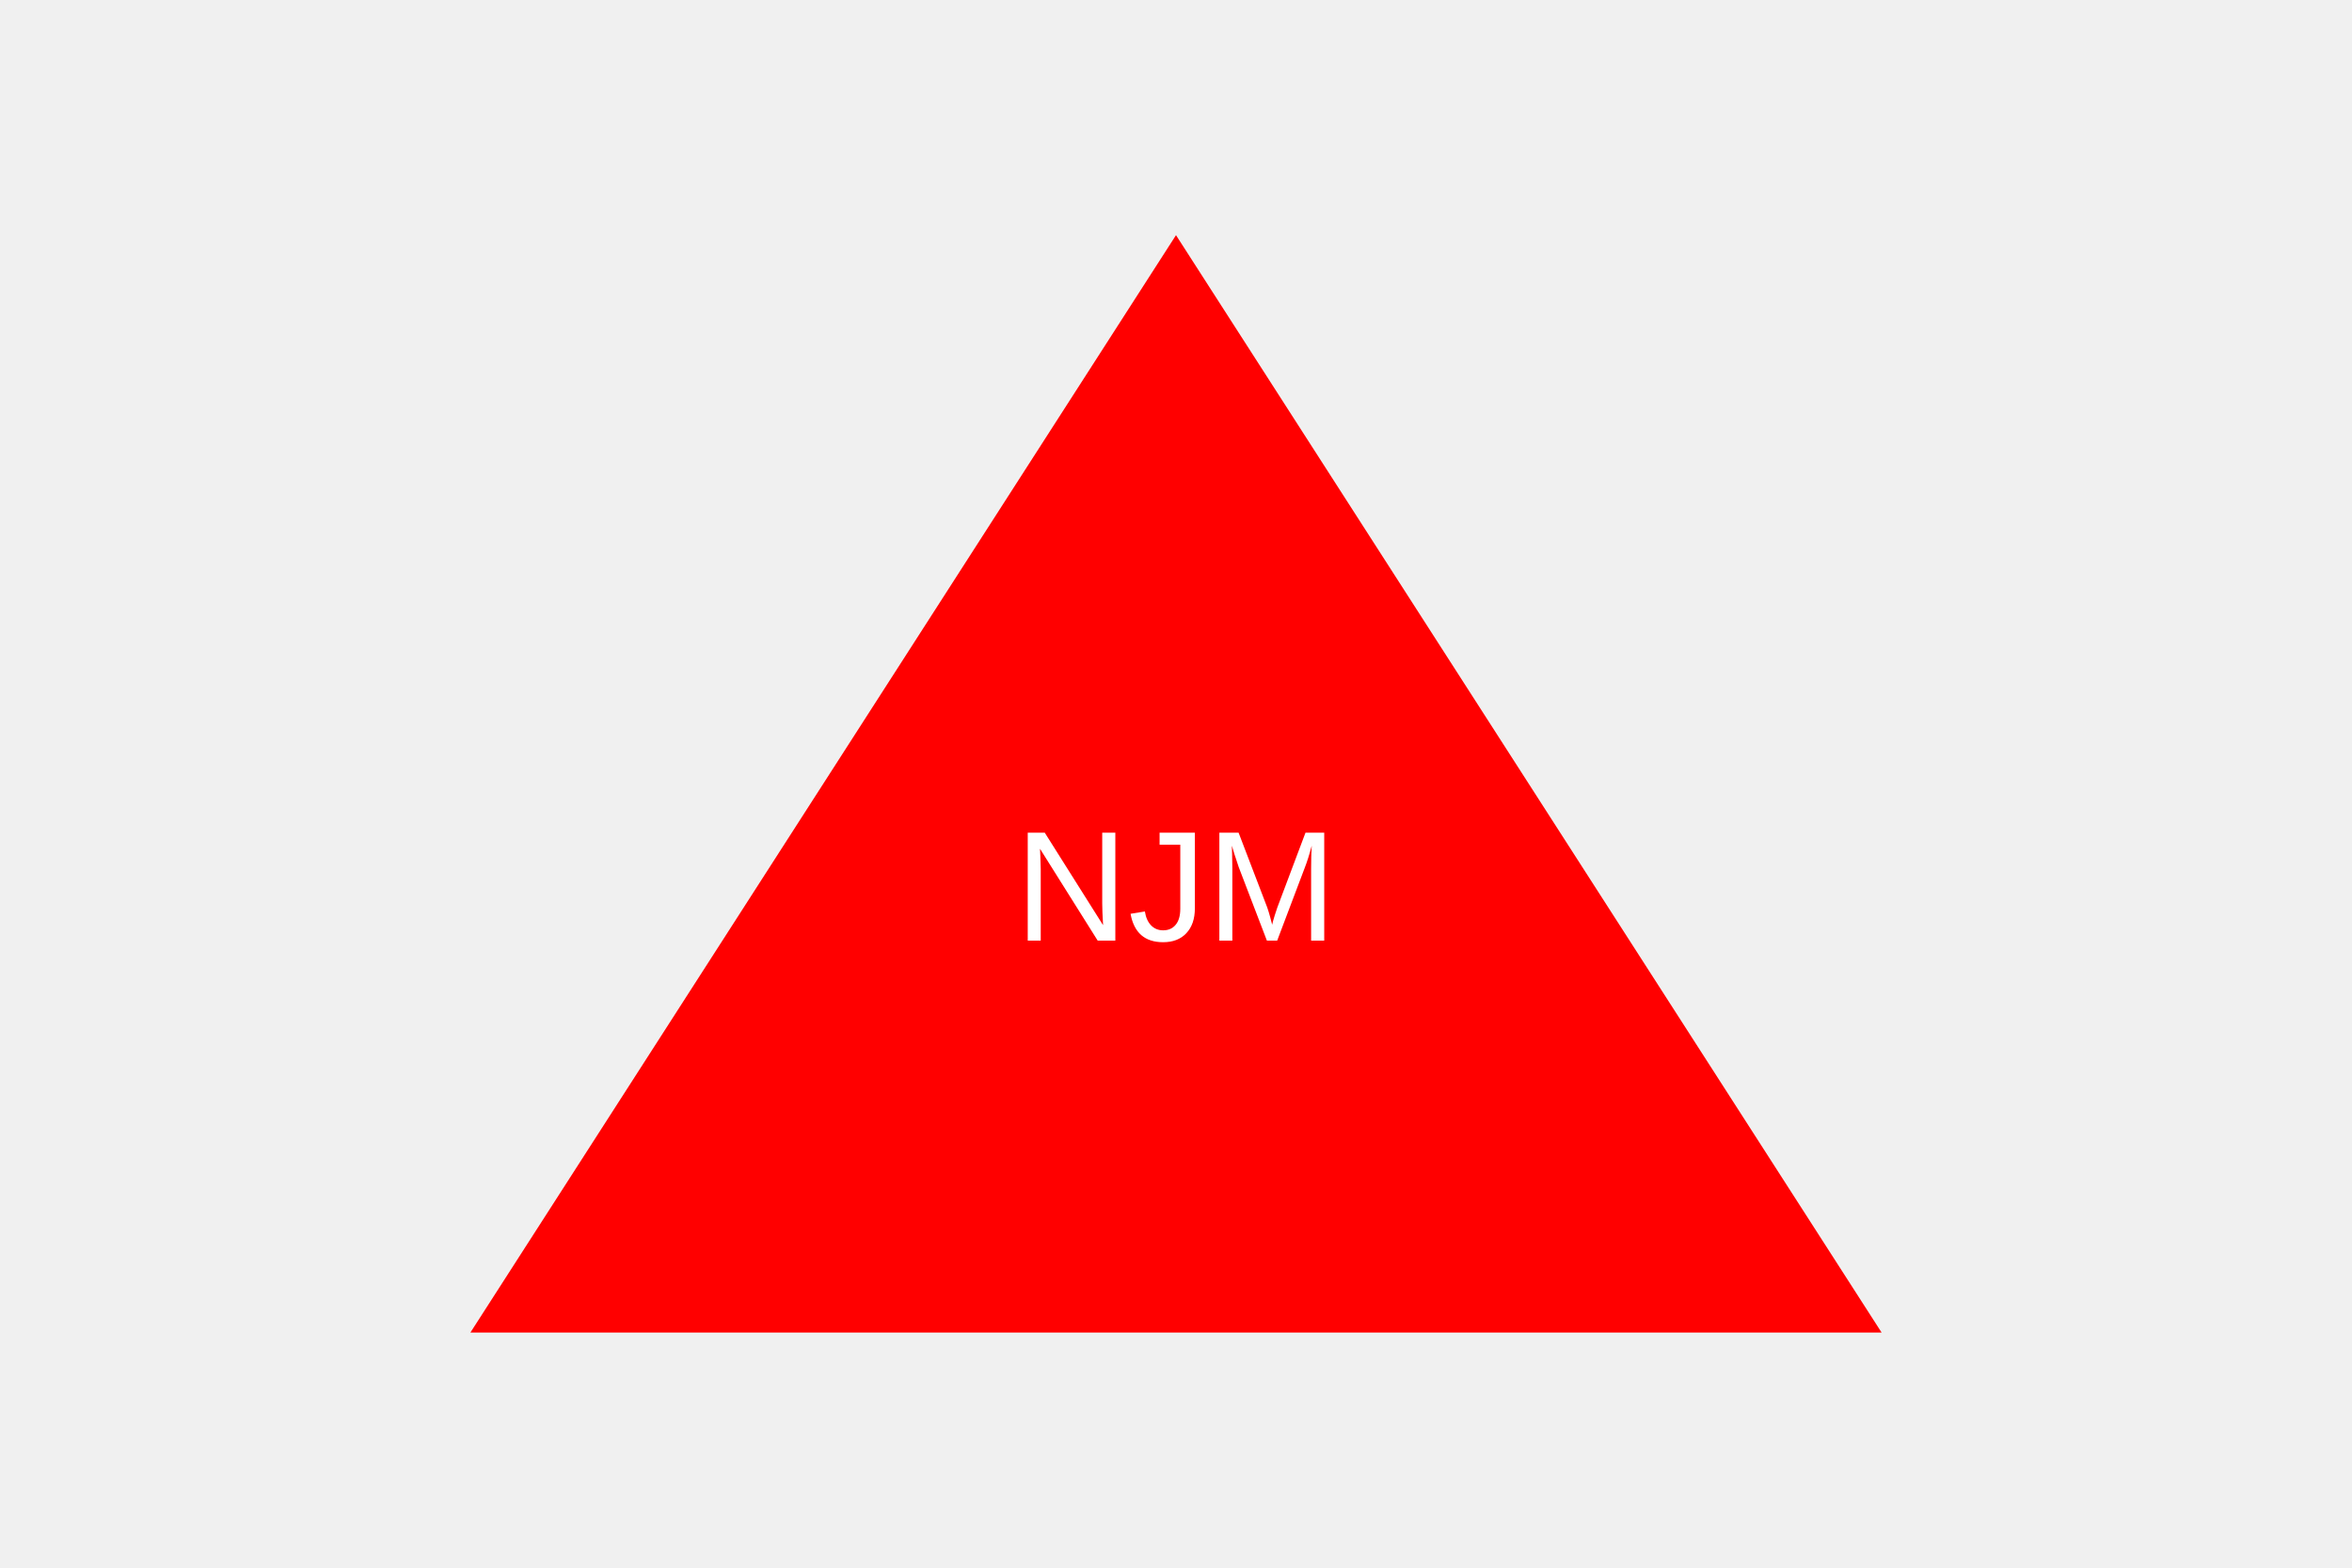
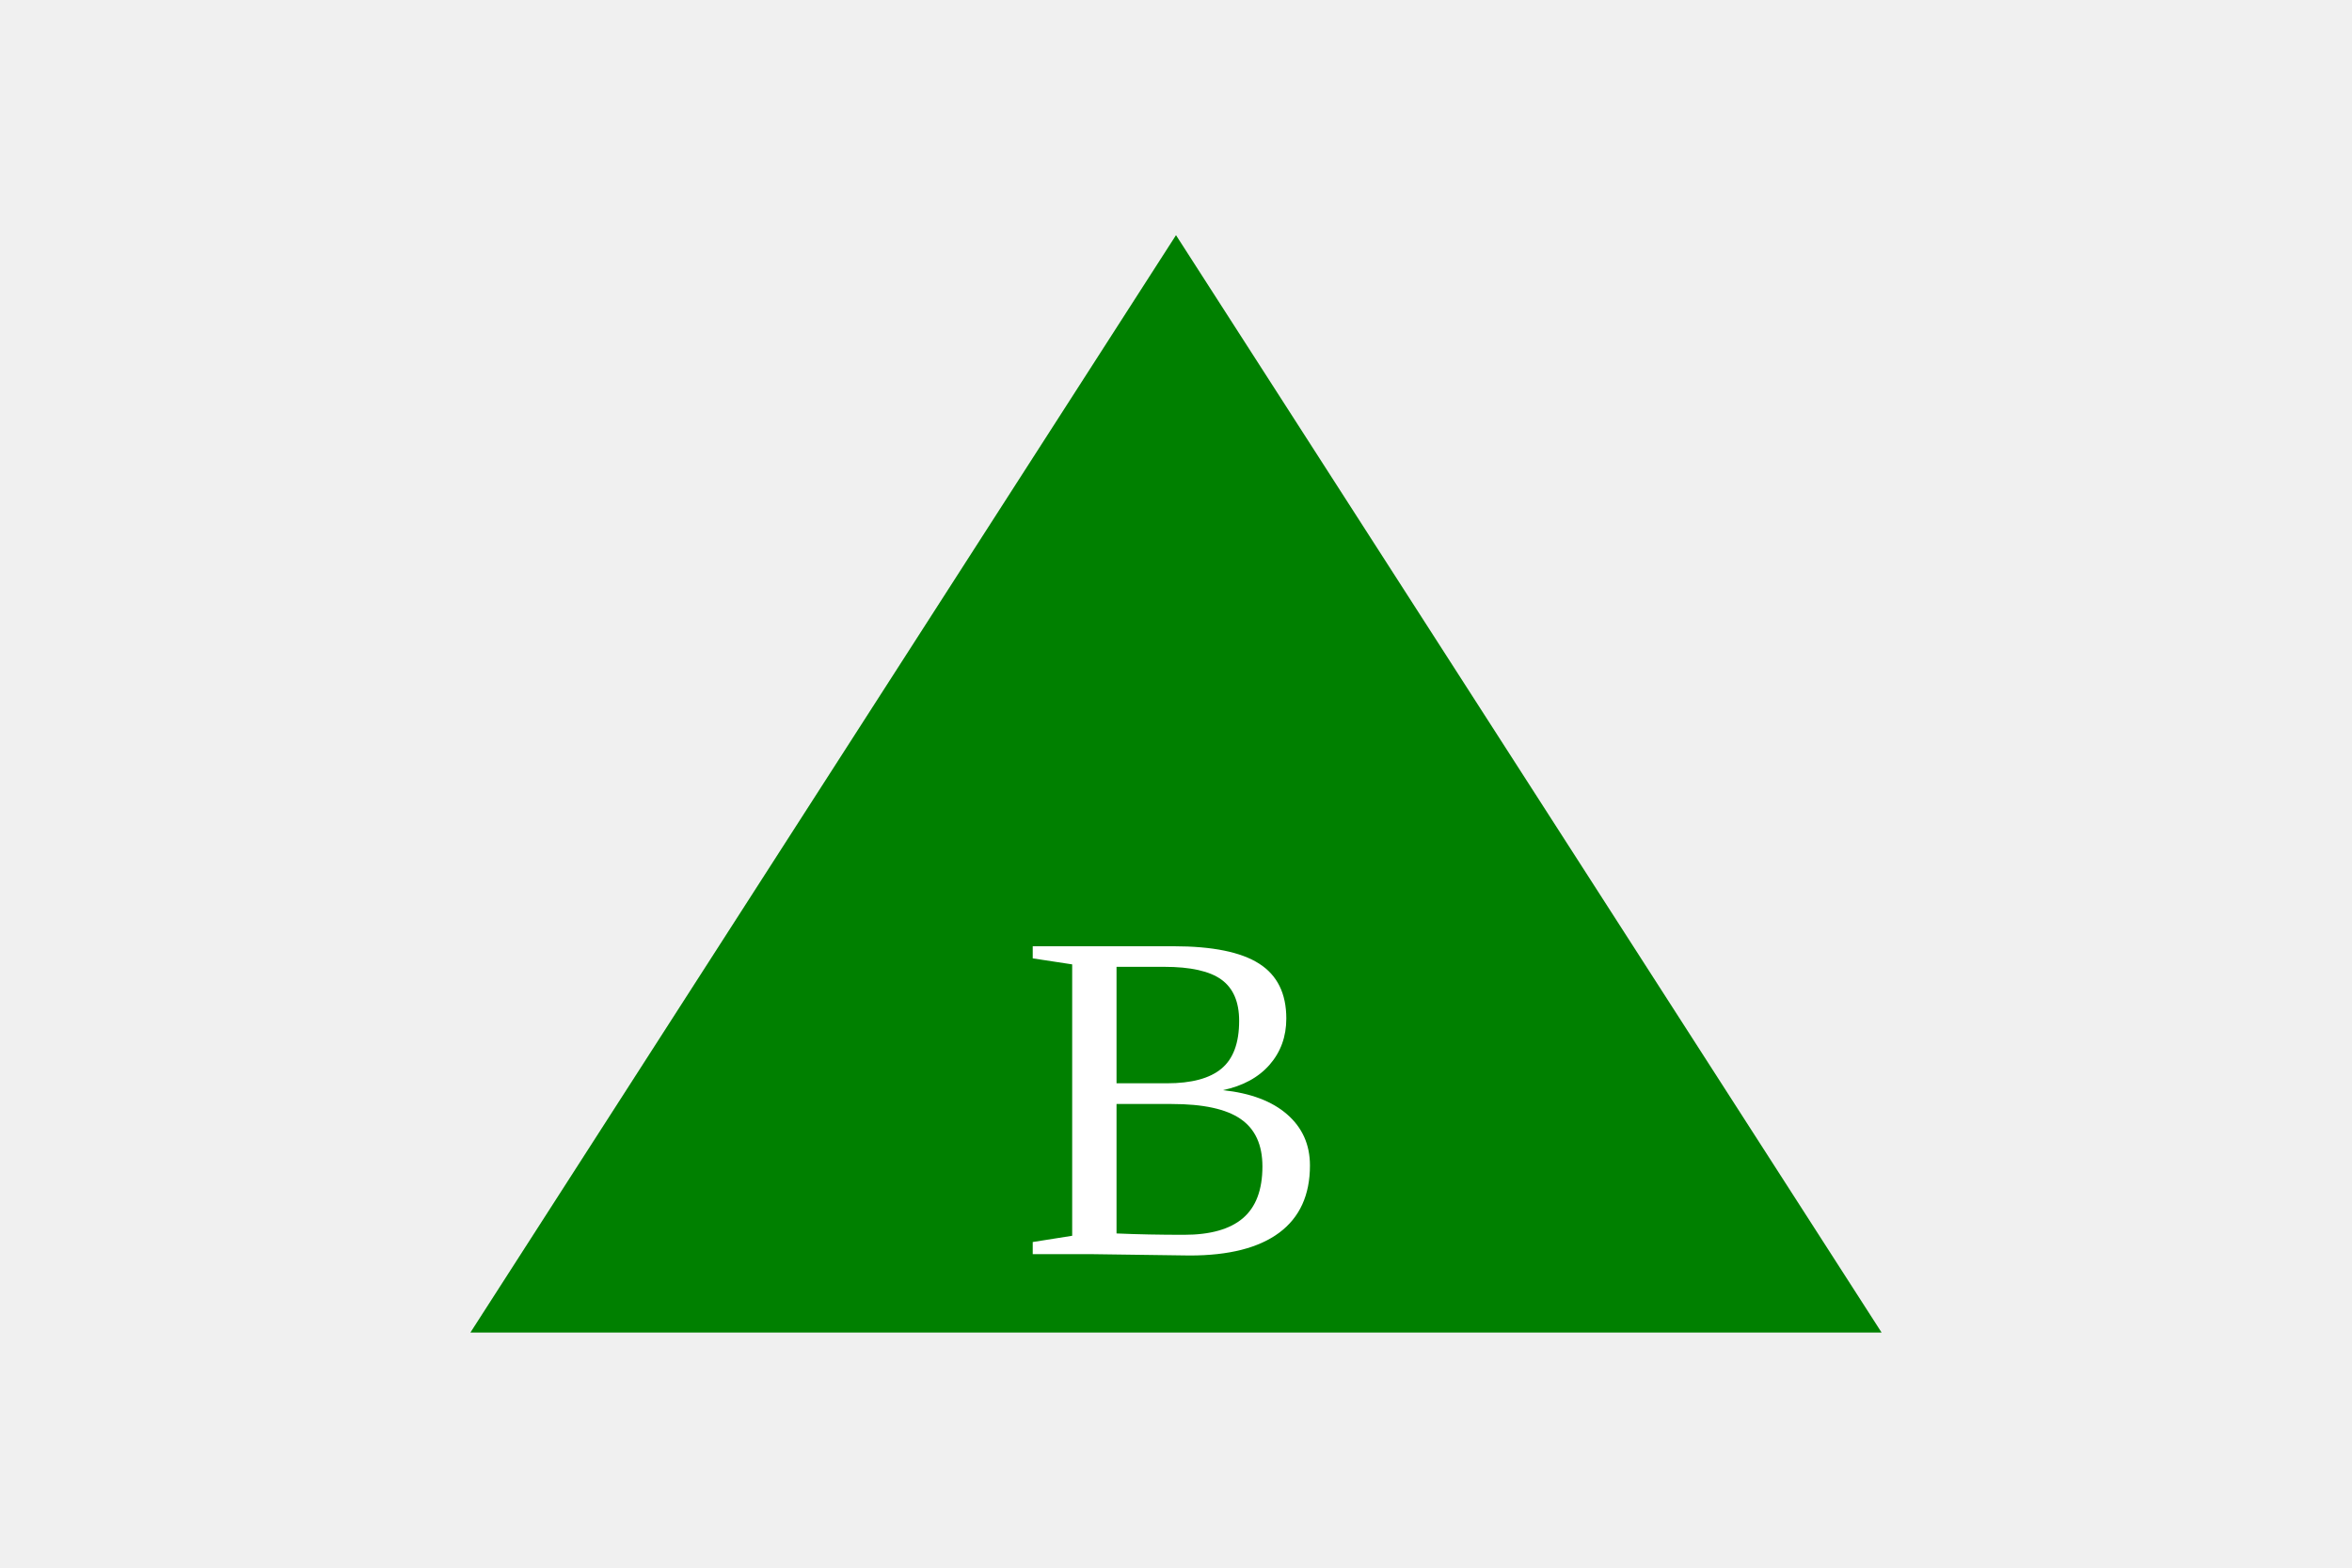
- <svg xmlns="http://www.w3.org/2000/svg" width="300" height="200">
-   <polygon points="150,30 240,170 60,170" fill="Red" />
-   <text x="150" y="120" text-anchor="middle" font-family="Arial" font-size="20" fill="White">
-                         NJM
+ <svg xmlns="http://www.w3.org/2000/svg" version="1.1" width="300" height="200">
+   <polygon points="150,30 240,170 60,170" fill="green" />
+   <text x="150" y="160" text-anchor="middle" font-size="60" fill="white">
+                         B
                    </text>
</svg>
